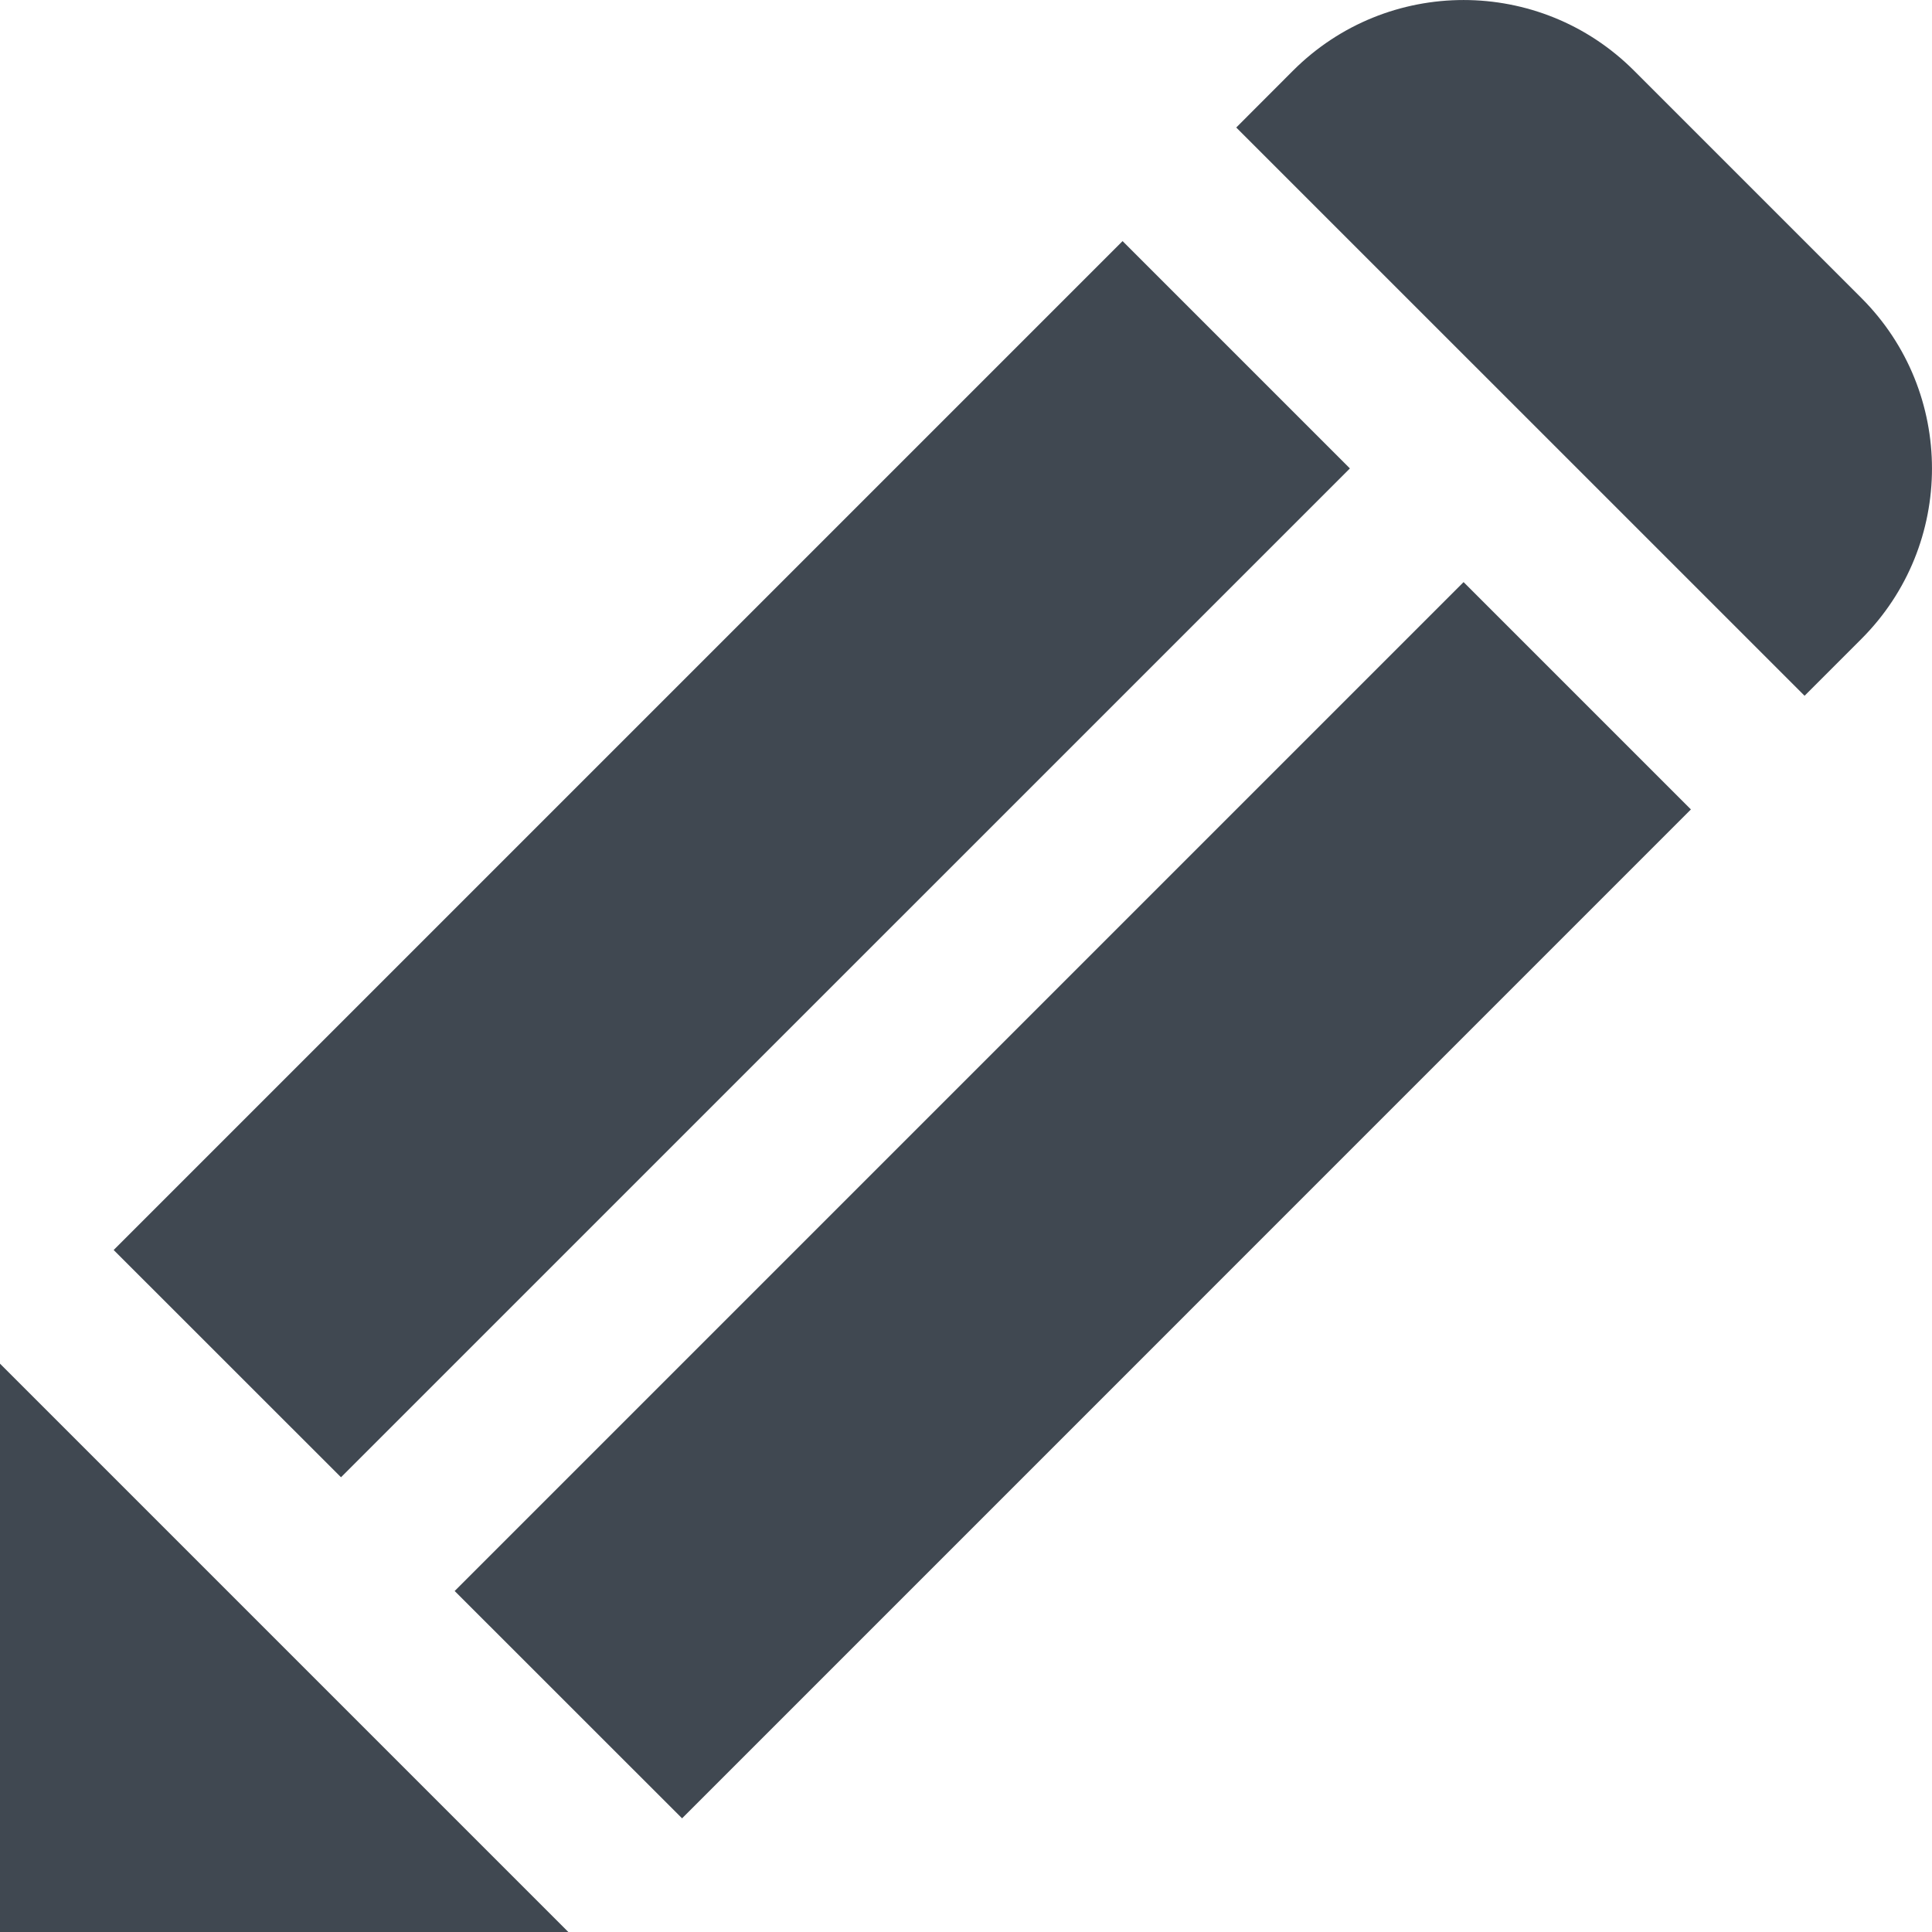
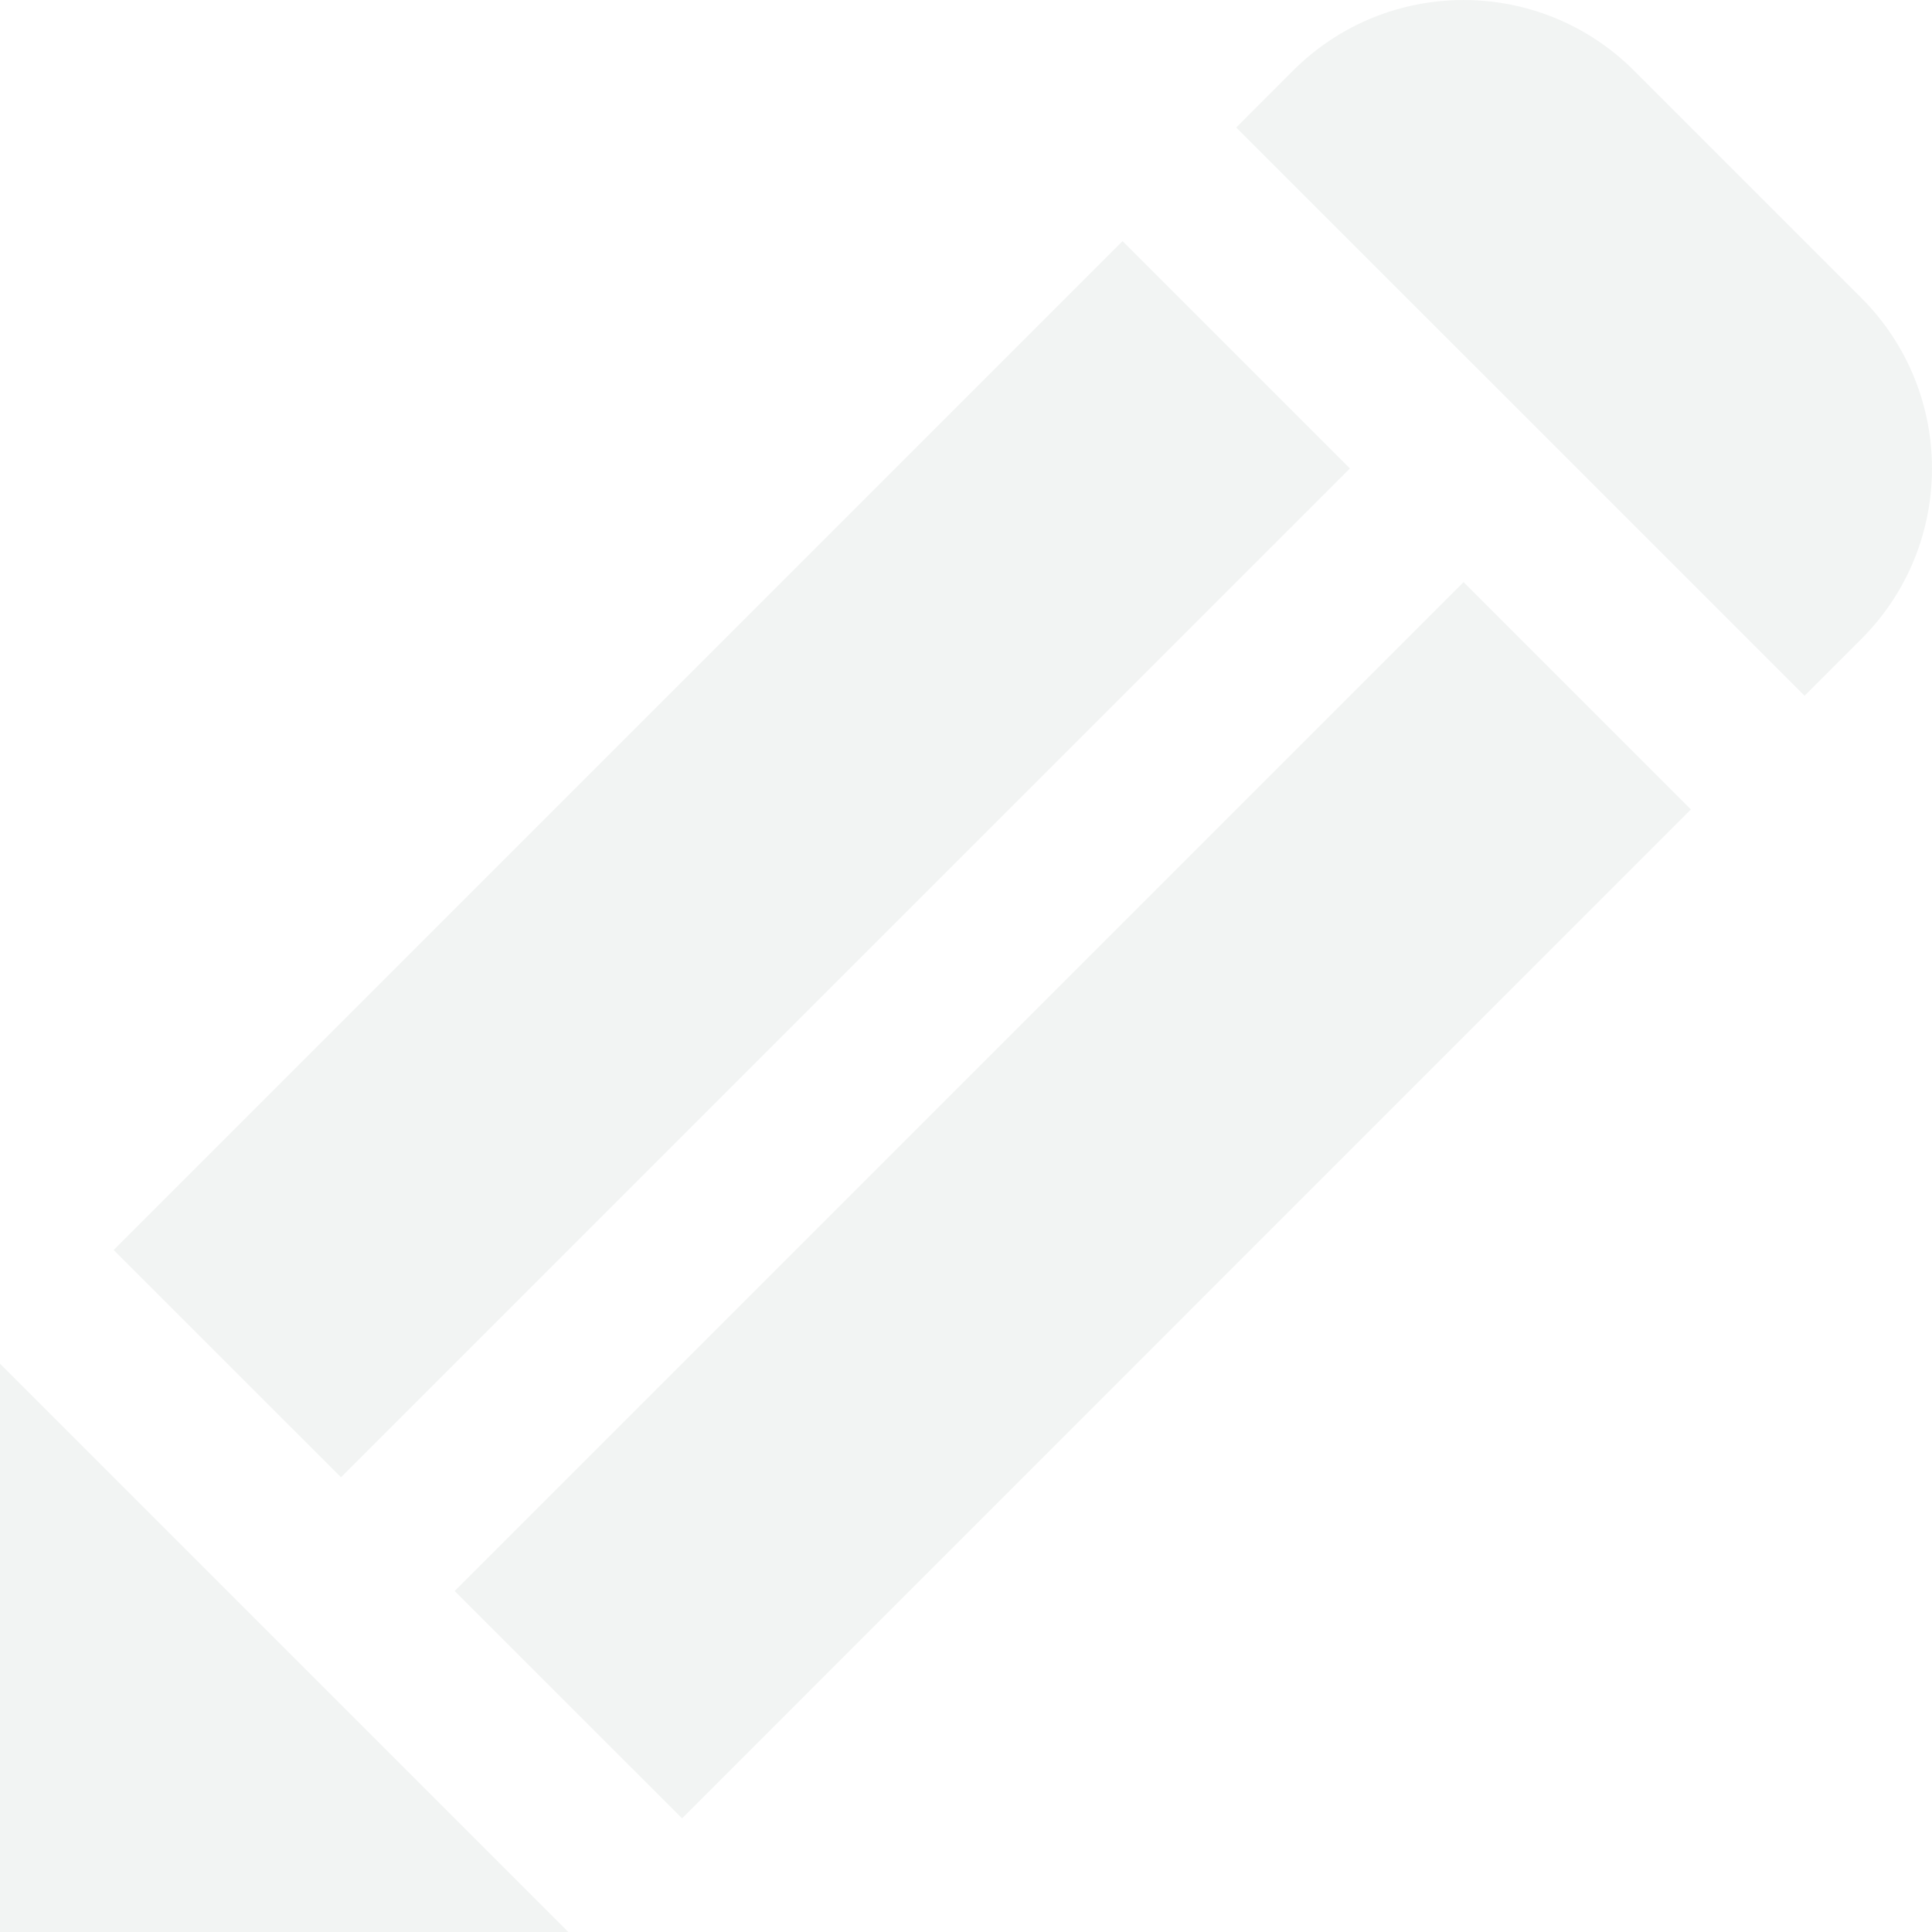
<svg xmlns="http://www.w3.org/2000/svg" width="24" height="24" viewBox="0 0 24 24">
-   <path fill="#404851" d="M22.417,8.643 L15.357,1.584 L16.063,0.877 C17.233,-0.292 19.129,-0.292 20.298,0.877 L23.123,3.702 C24.292,4.871 24.292,6.768 23.123,7.937 L22.417,8.643 Z M4.236,18.351 L1.412,15.528 L13.945,2.995 L16.769,5.819 L4.236,18.351 Z M8.473,22.588 L5.648,19.764 L18.181,7.231 L21.005,10.055 L8.473,22.588 Z M0,24 L0,16.94 L7.06,24 L0,24 Z" />
+   <path fill="#F2F4F3" d="M22.417,8.643 L15.357,1.584 L16.063,0.877 C17.233,-0.292 19.129,-0.292 20.298,0.877 L23.123,3.702 C24.292,4.871 24.292,6.768 23.123,7.937 L22.417,8.643 Z M4.236,18.351 L1.412,15.528 L13.945,2.995 L16.769,5.819 L4.236,18.351 Z M8.473,22.588 L5.648,19.764 L18.181,7.231 L21.005,10.055 L8.473,22.588 Z M0,24 L0,16.94 L7.06,24 L0,24 Z" />
</svg>
